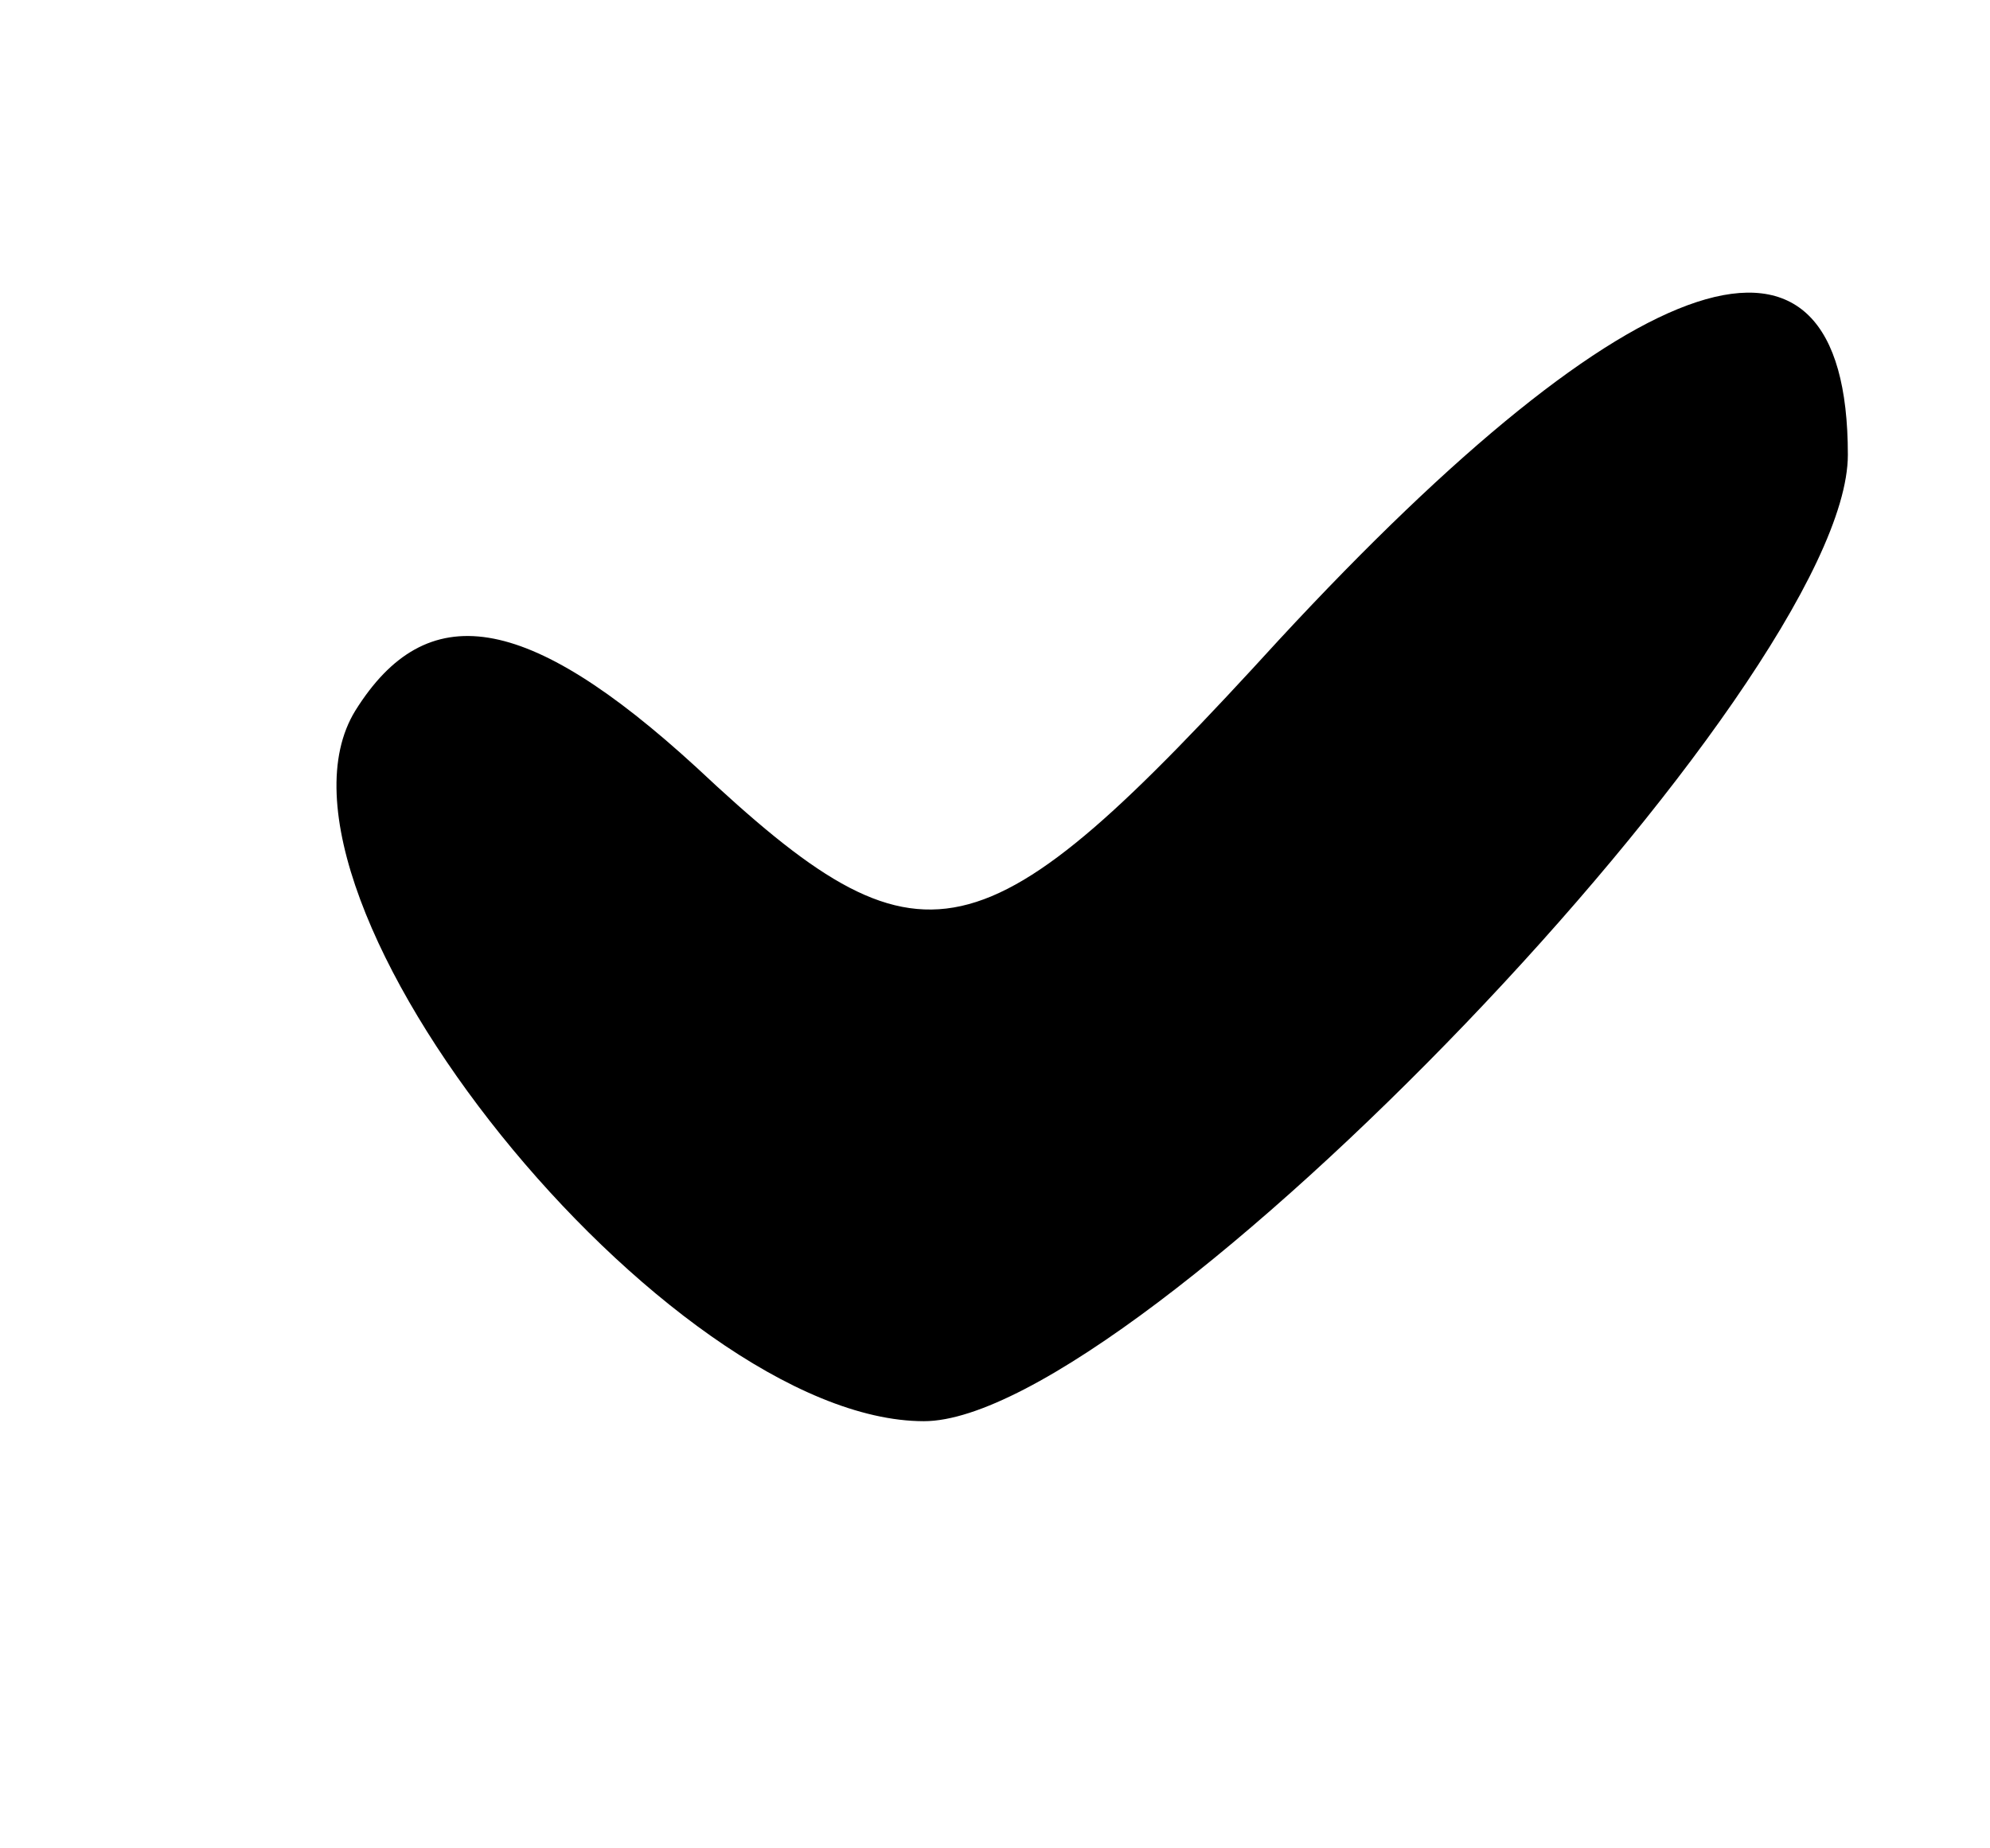
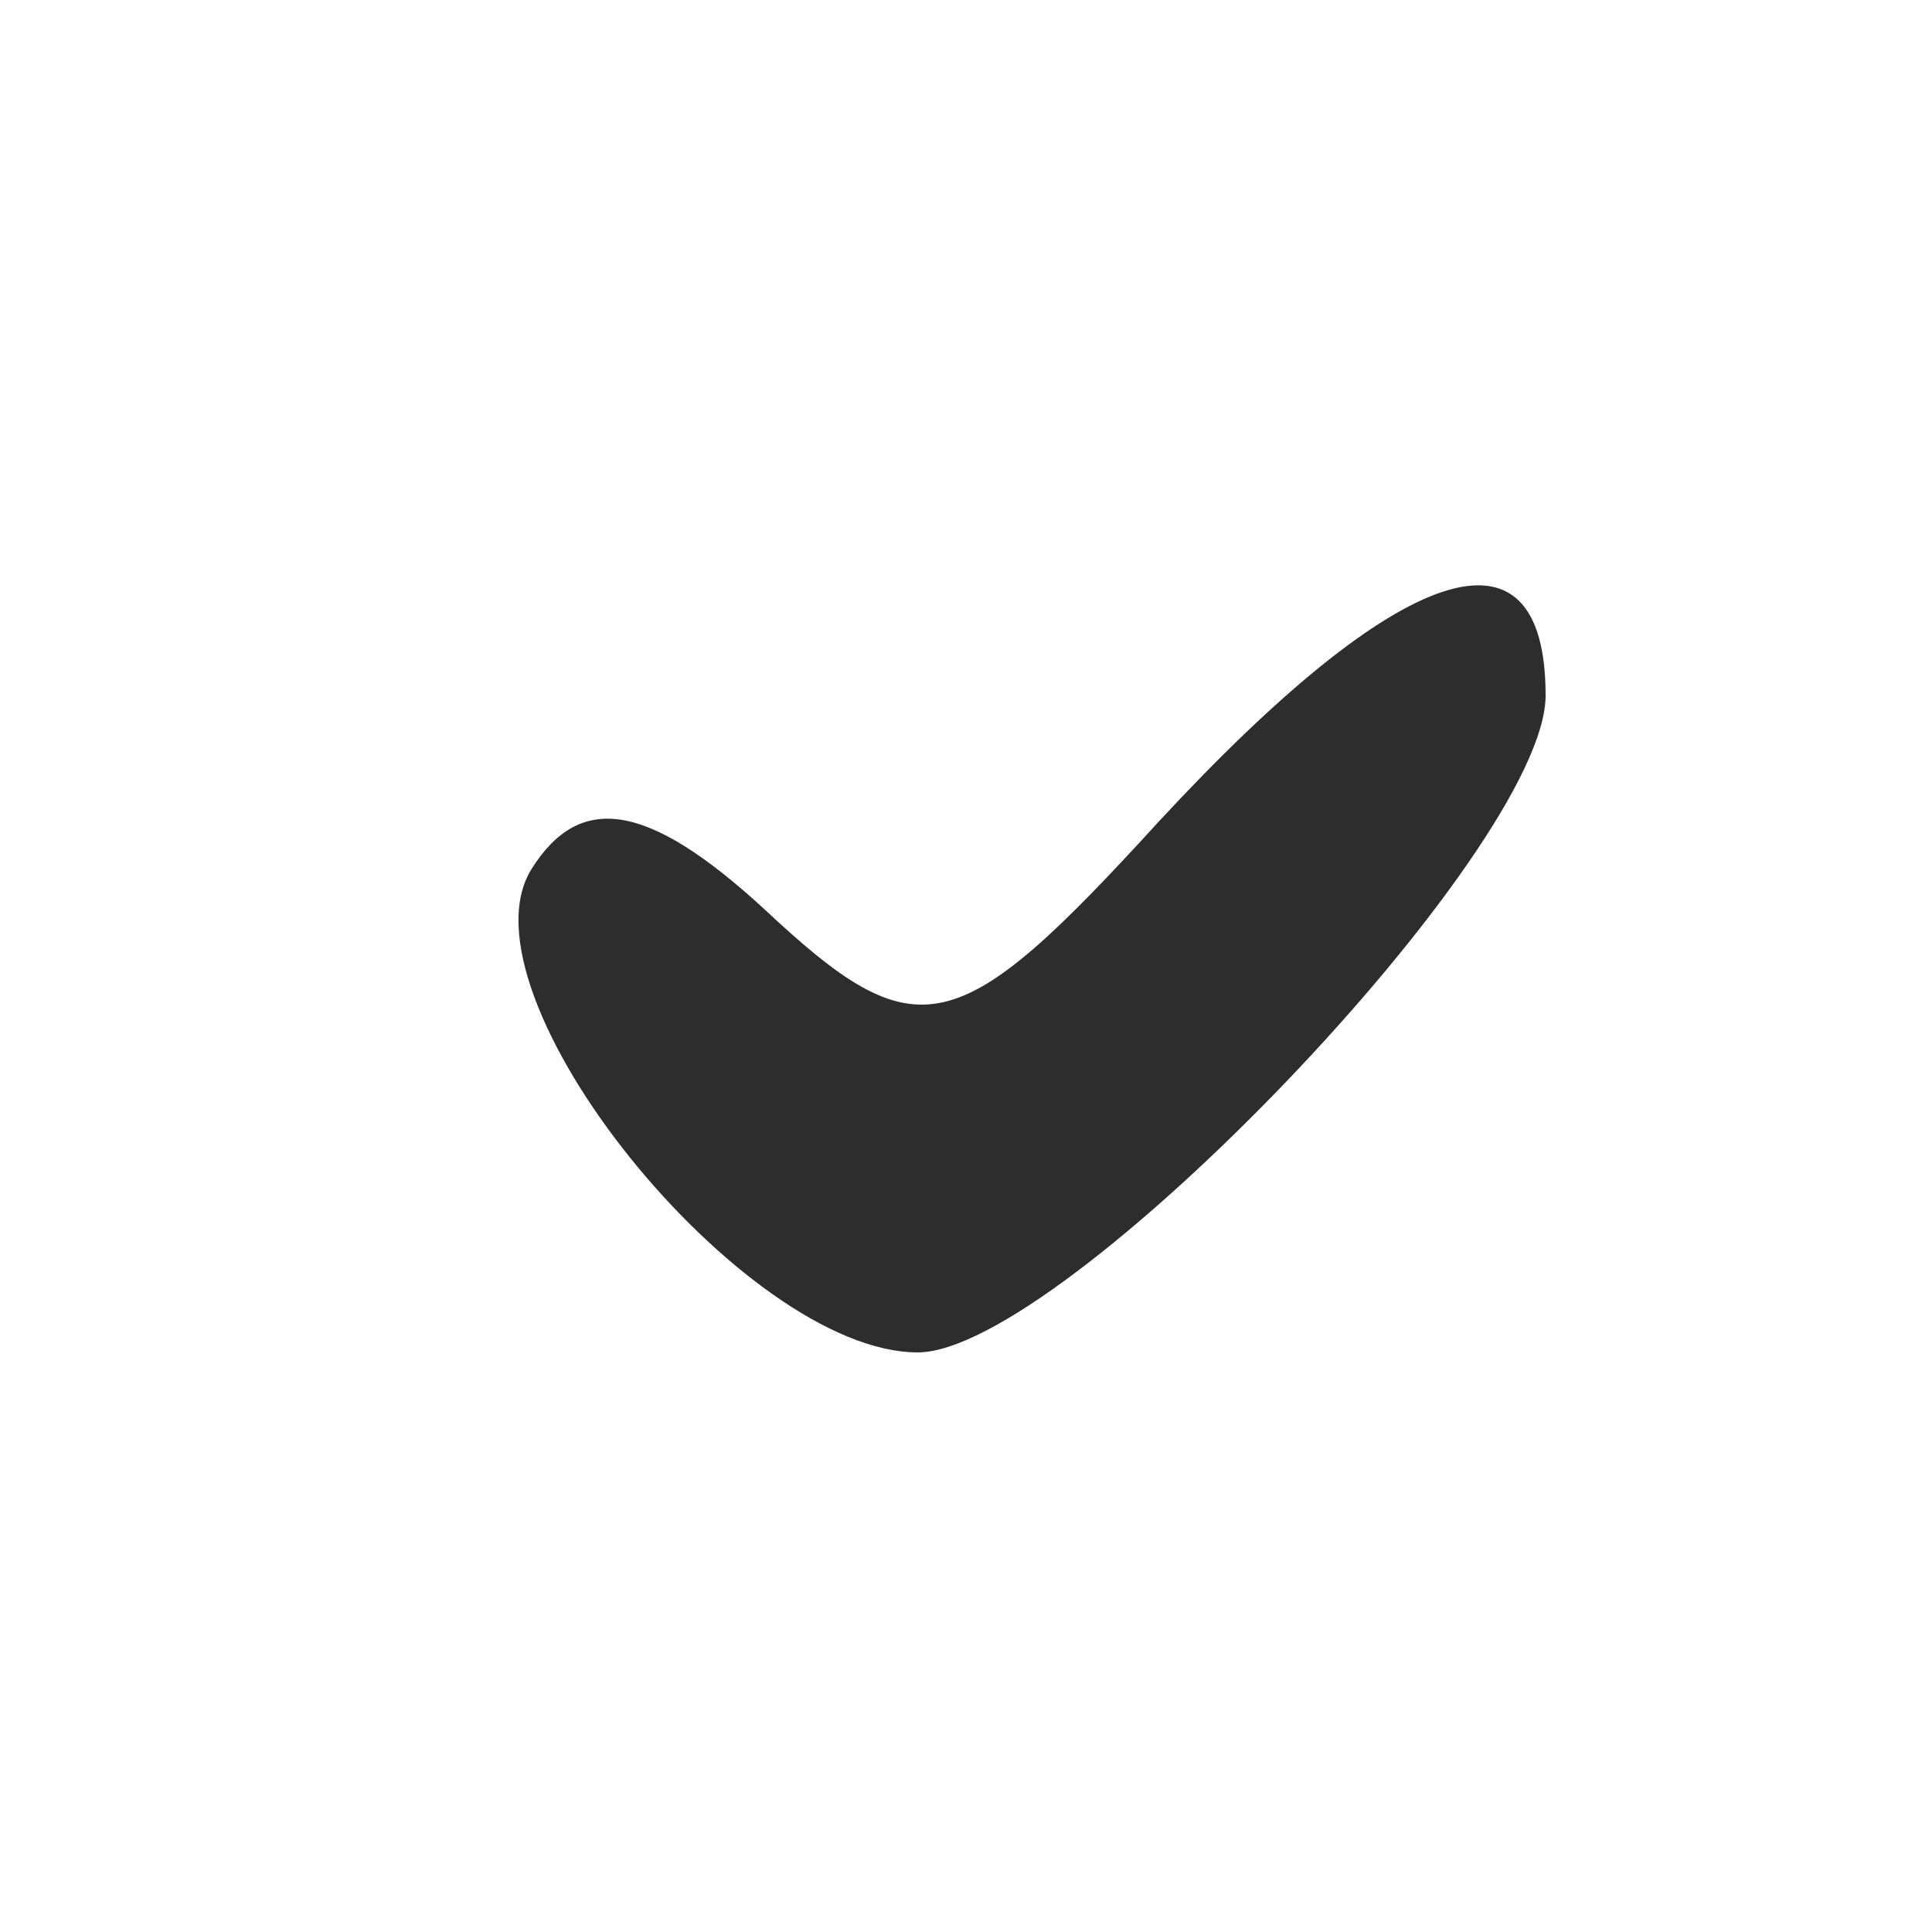
- <svg xmlns="http://www.w3.org/2000/svg" version="1.0" width="14pt" height="13pt" viewBox="0 0 14 13" preserveAspectRatio="xMidYMid meet">
-   <g transform="translate(0,13) scale(0.1,-0.1)" fill="#000000" stroke="none">
-     <path d="M90 85 c-21 -23 -25 -24 -41 -9 -12 11 -19 12 -24 4 -8 -13 22 -50 40 -50 15 0 65 52 65 68 0 19 -15 14 -40 -13z" />
+ <svg xmlns="http://www.w3.org/2000/svg" version="1.0" width="20pt" height="20pt" viewBox="0 0 20 20" preserveAspectRatio="xMidYMid meet">
+   <g transform="translate(0,20) scale(0.1,-0.1)" fill="#2D2D2D" stroke="none">
+     <path d="M120 115 c-21 -23 -25 -24 -41 -9 -12 11 -19 12 -24 4 -8 -13 22 -50 40 -50 15 0 65 52 65 68 0 19 -15 14 -40 -13z" />
  </g>
</svg>
